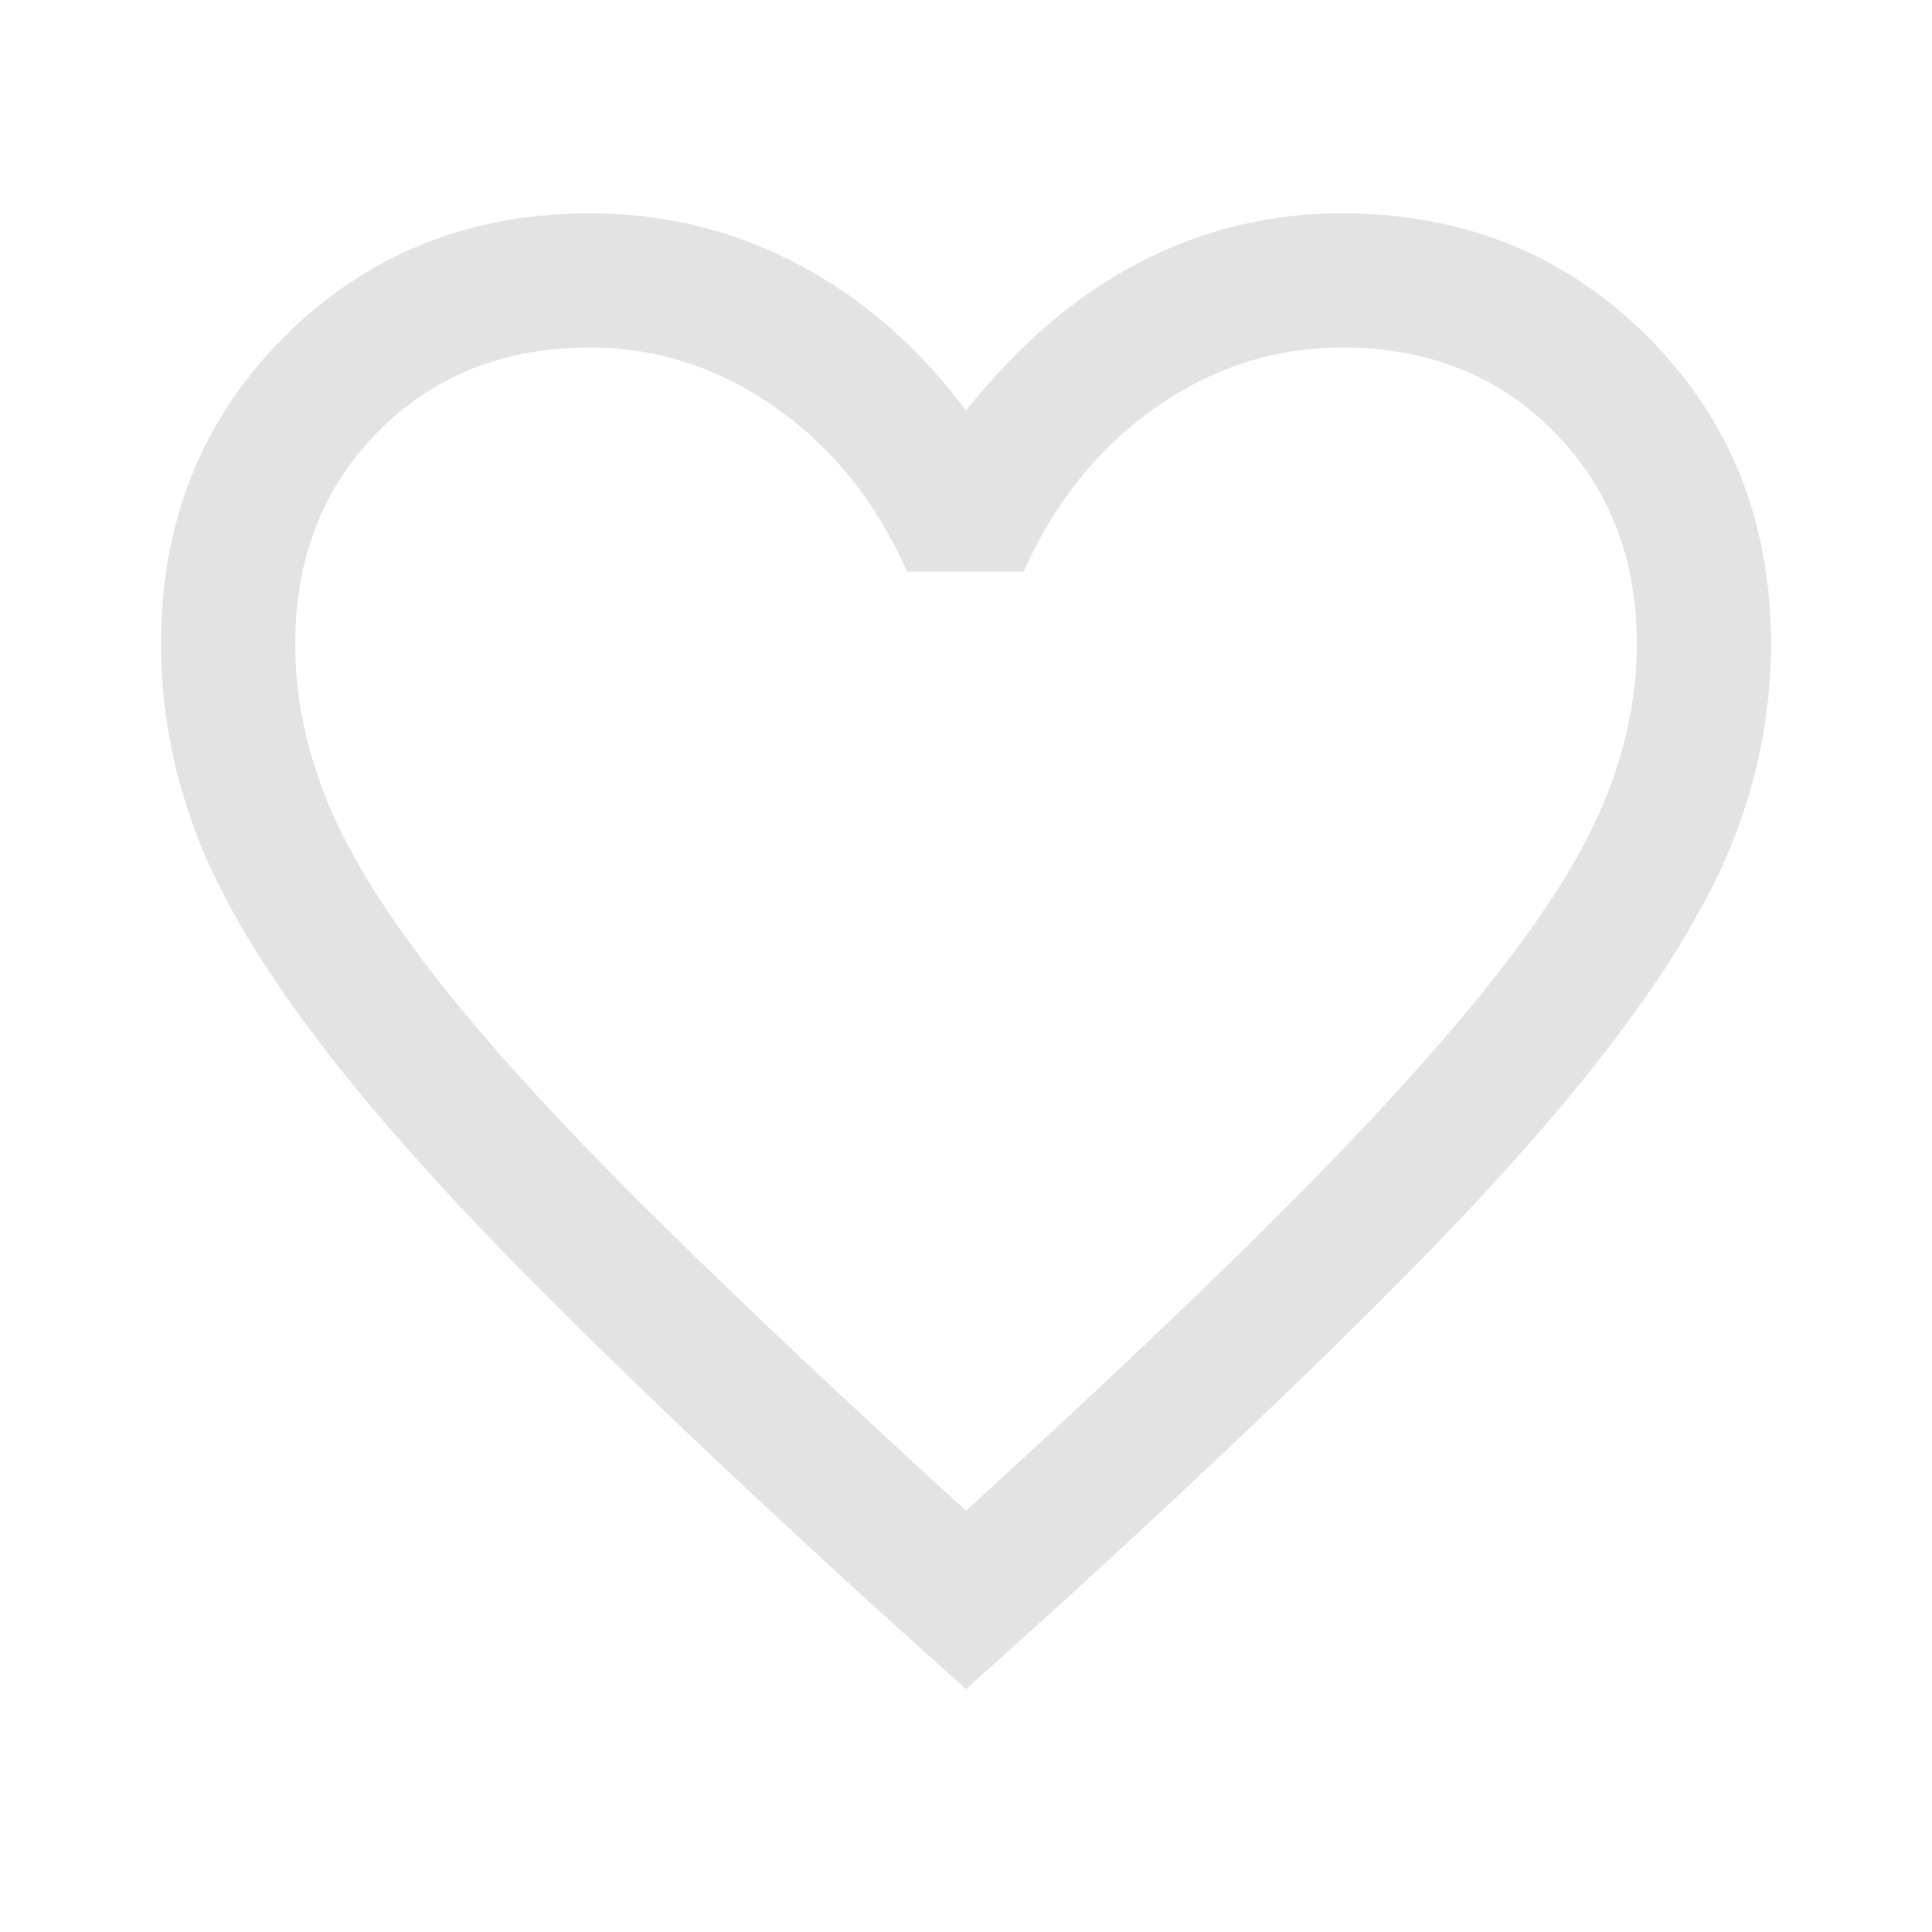
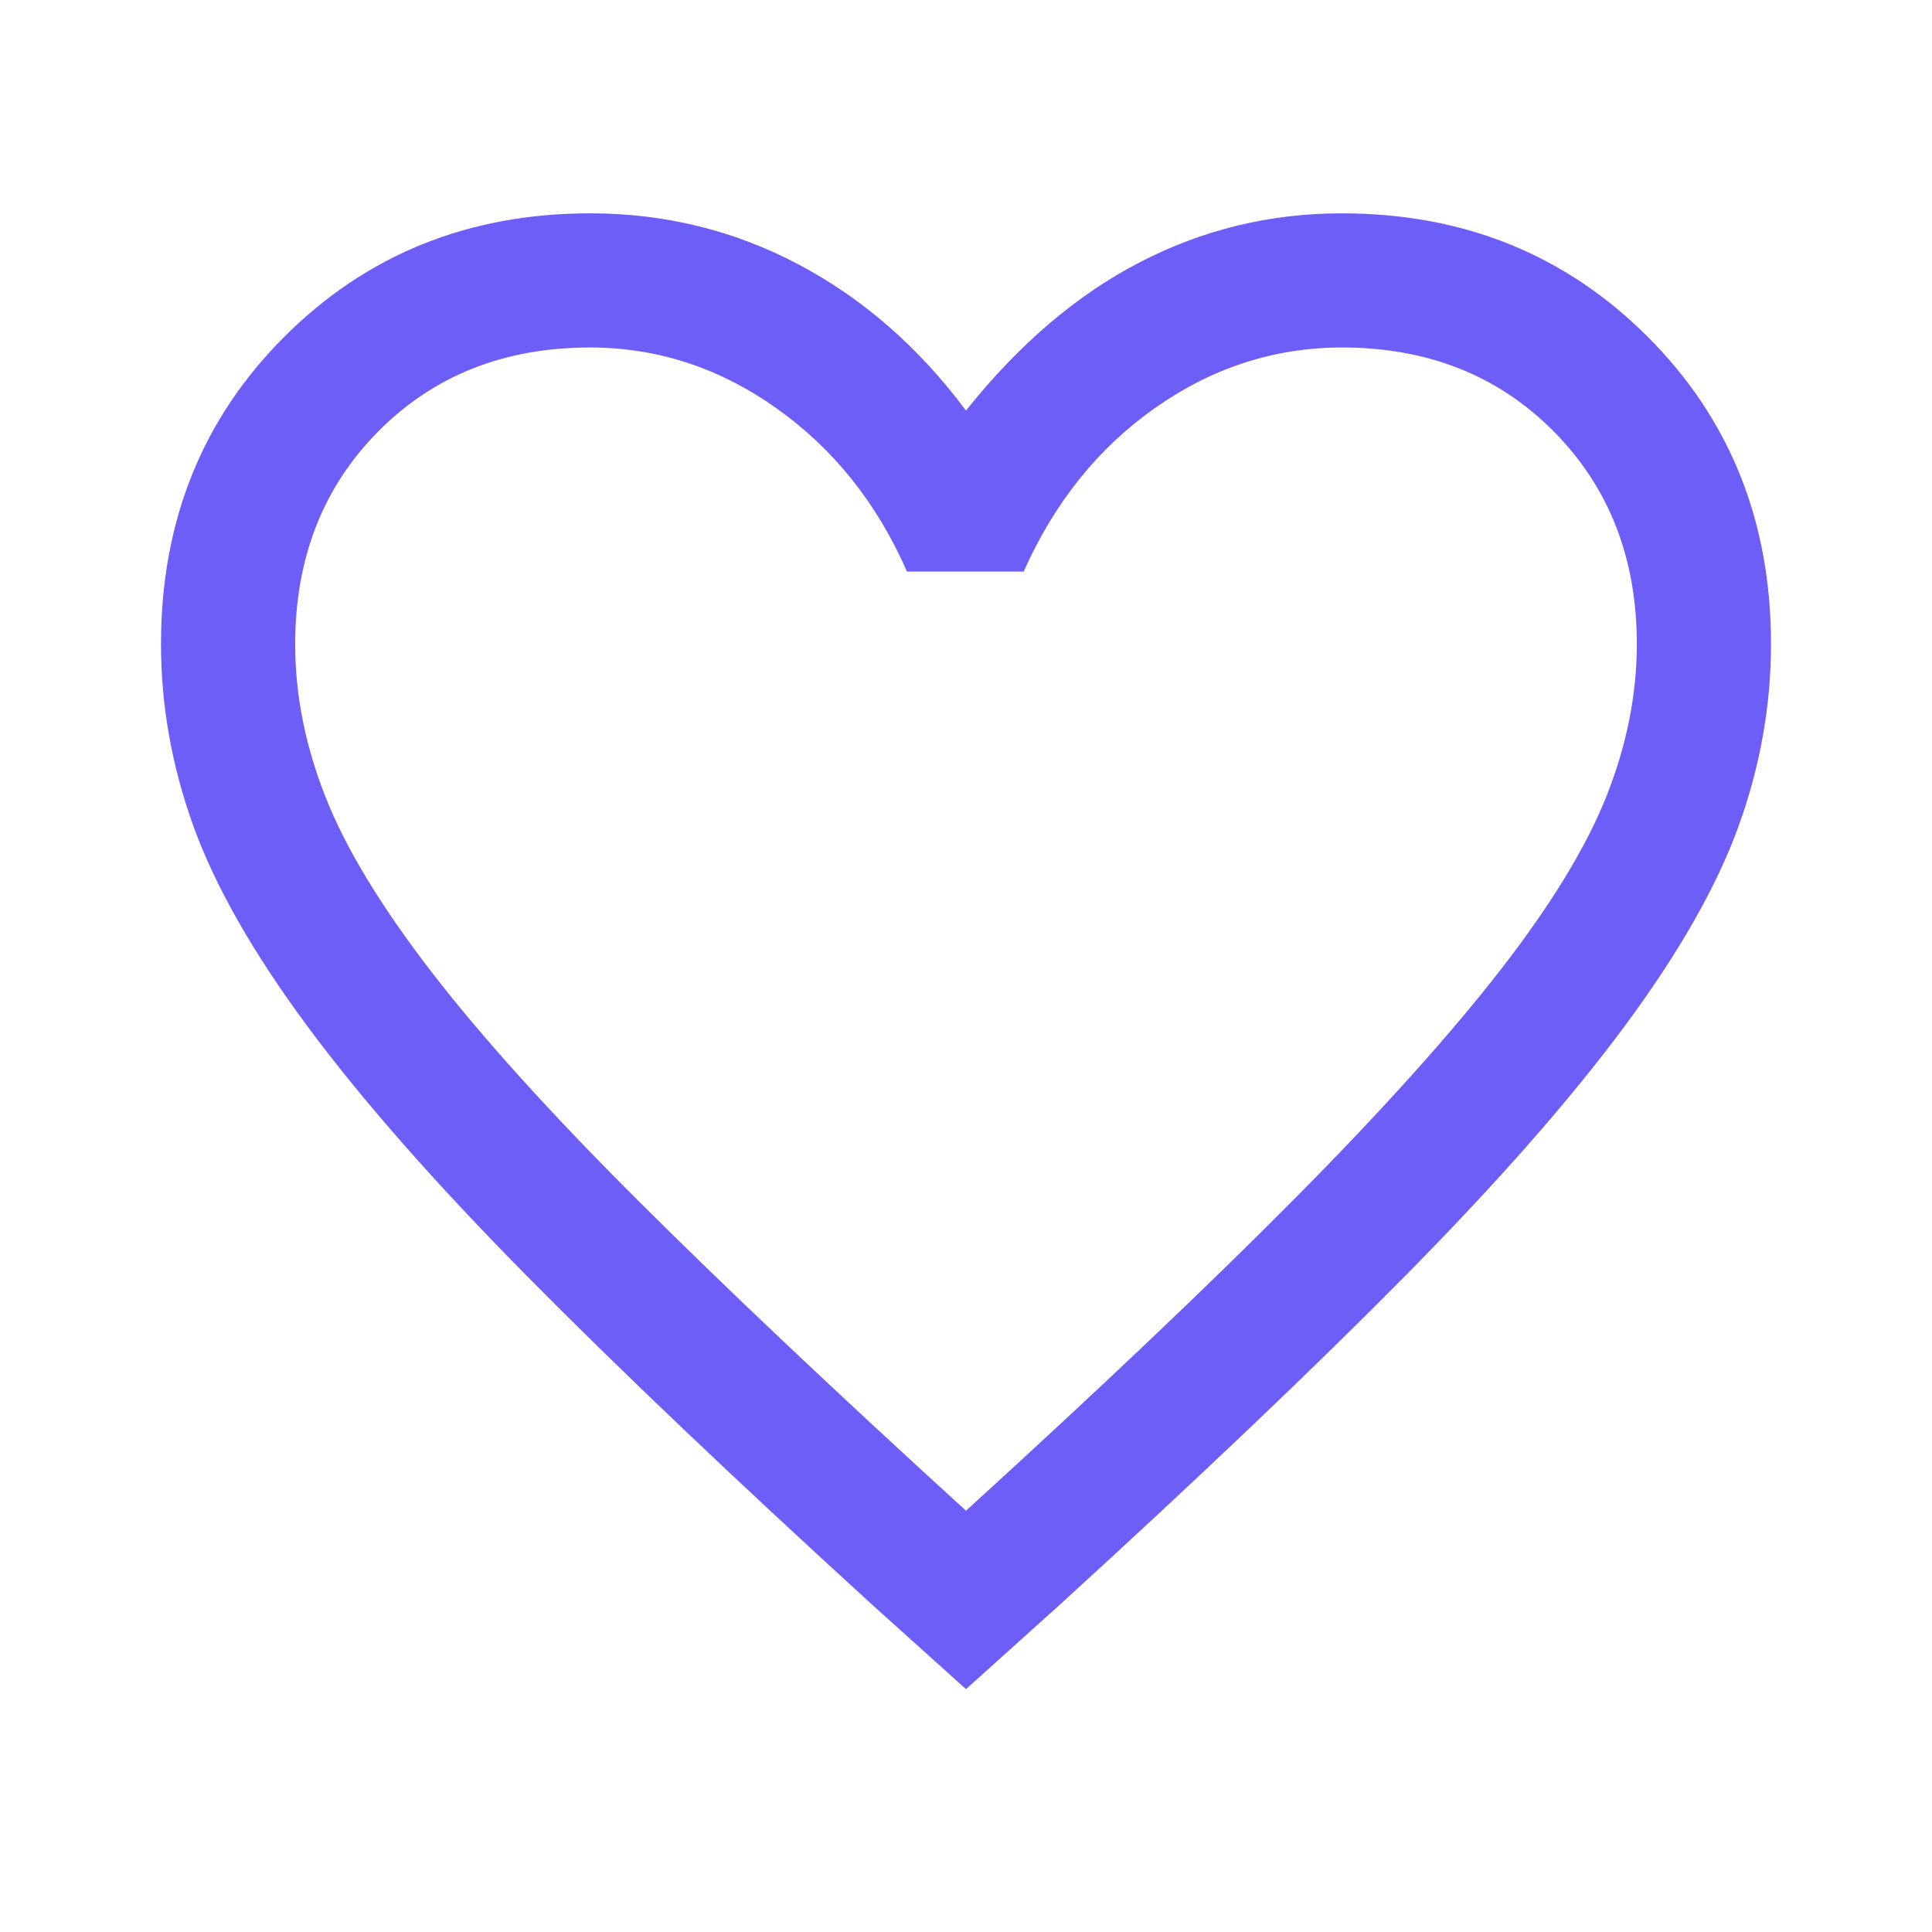
- <svg xmlns="http://www.w3.org/2000/svg" height="40px" viewBox="0 -960 960 960" width="40px" fill="#e3e3e3">
+ <svg xmlns="http://www.w3.org/2000/svg" height="40px" viewBox="0 -960 960 960" width="40px" fill="#6d5ef7">
  <path d="m480-120.67-46.67-42q-104.18-95.08-172.25-164.04Q193-395.67 152.67-450.17q-40.34-54.5-56.5-99.16Q80-594 80-640q0-91.44 61.33-152.72 61.34-61.28 152-61.28 55.34 0 103.34 25.33 48 25.34 83.33 72.67 39.33-49.33 86.33-73.67 47-24.33 100.34-24.33 90.66 0 152 61.28Q880-731.44 880-640q0 46-16.17 90.67-16.16 44.66-56.5 99.16-40.33 54.5-108.41 123.46-68.07 68.96-172.25 164.04l-46.67 42Zm0-88.66q99.49-90.67 163.75-155.5Q708-429.67 745.67-478.17q37.66-48.5 52.66-86.42t15-75.31q0-64.1-41.33-105.77-41.33-41.66-105.18-41.66-50.02 0-92.59 29.83-42.56 29.83-65.56 81.5h-58q-22.34-51-64.9-81.17-42.57-30.16-92.59-30.16-63.85 0-105.18 41.66-41.33 41.67-41.33 105.88 0 37.46 15 75.62 15 38.17 52.66 87Q252-428.33 316.67-363.83q64.66 64.5 163.33 154.5Zm0-289Z" />
</svg>
